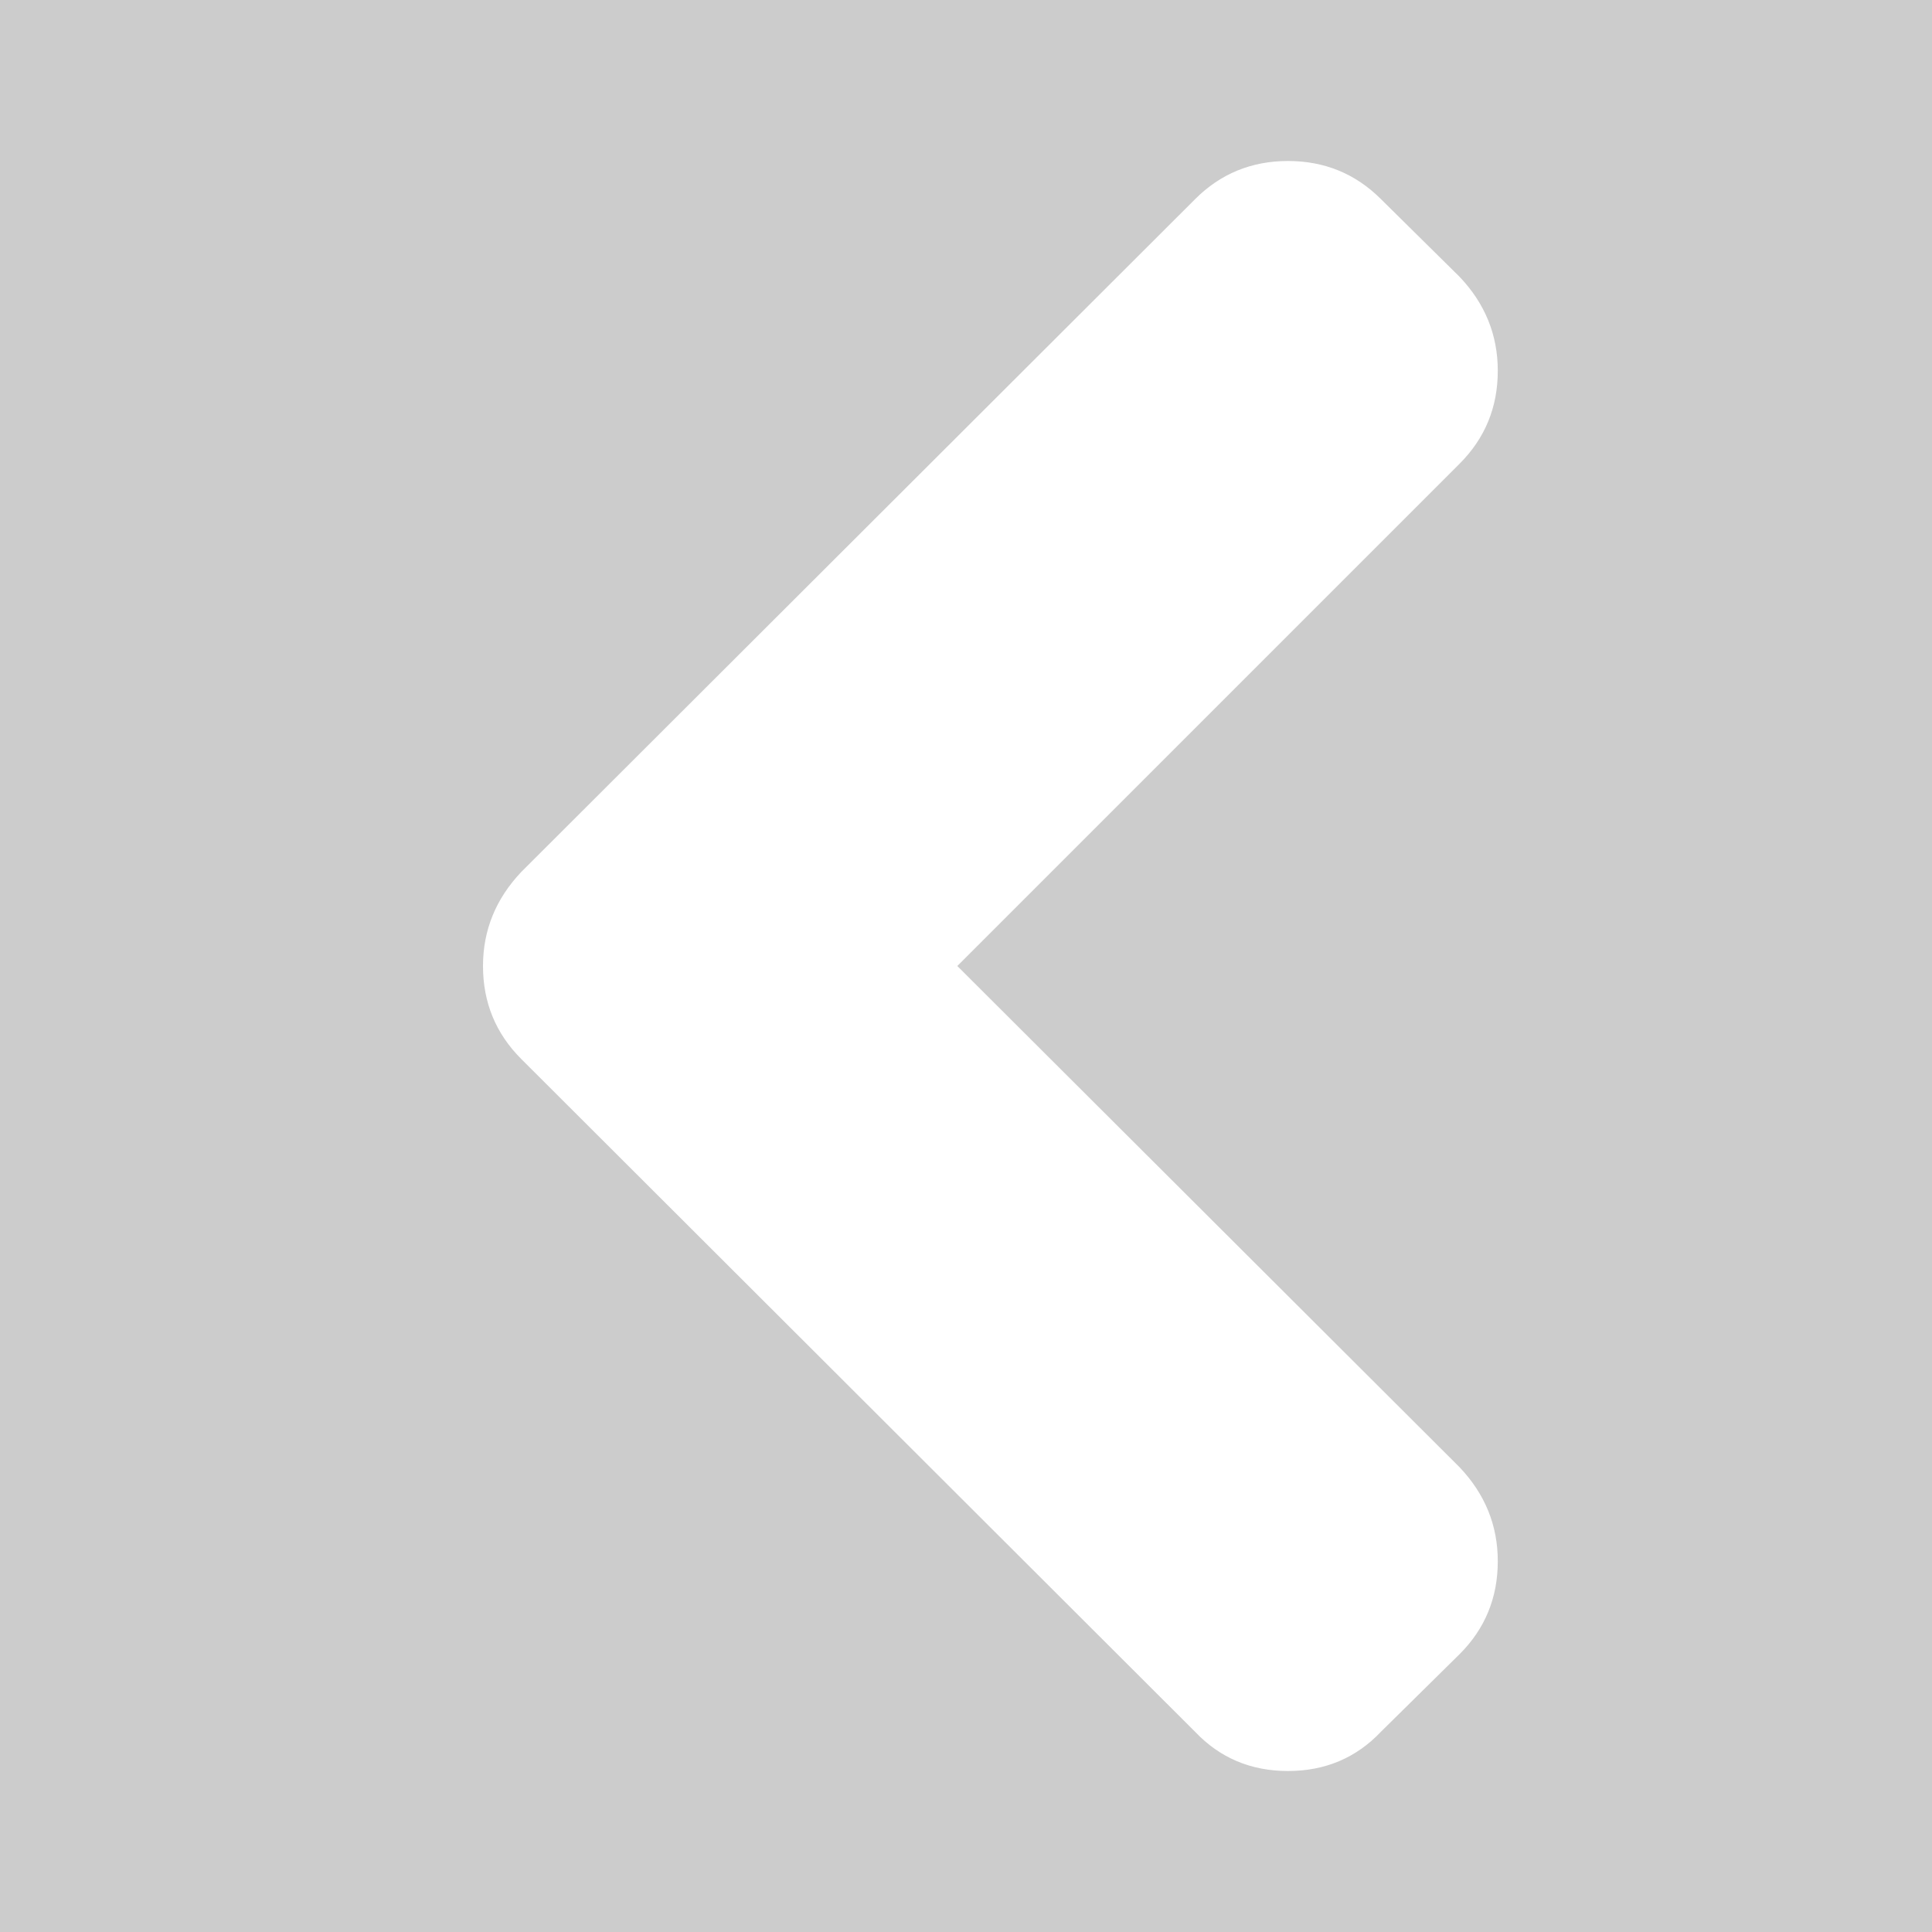
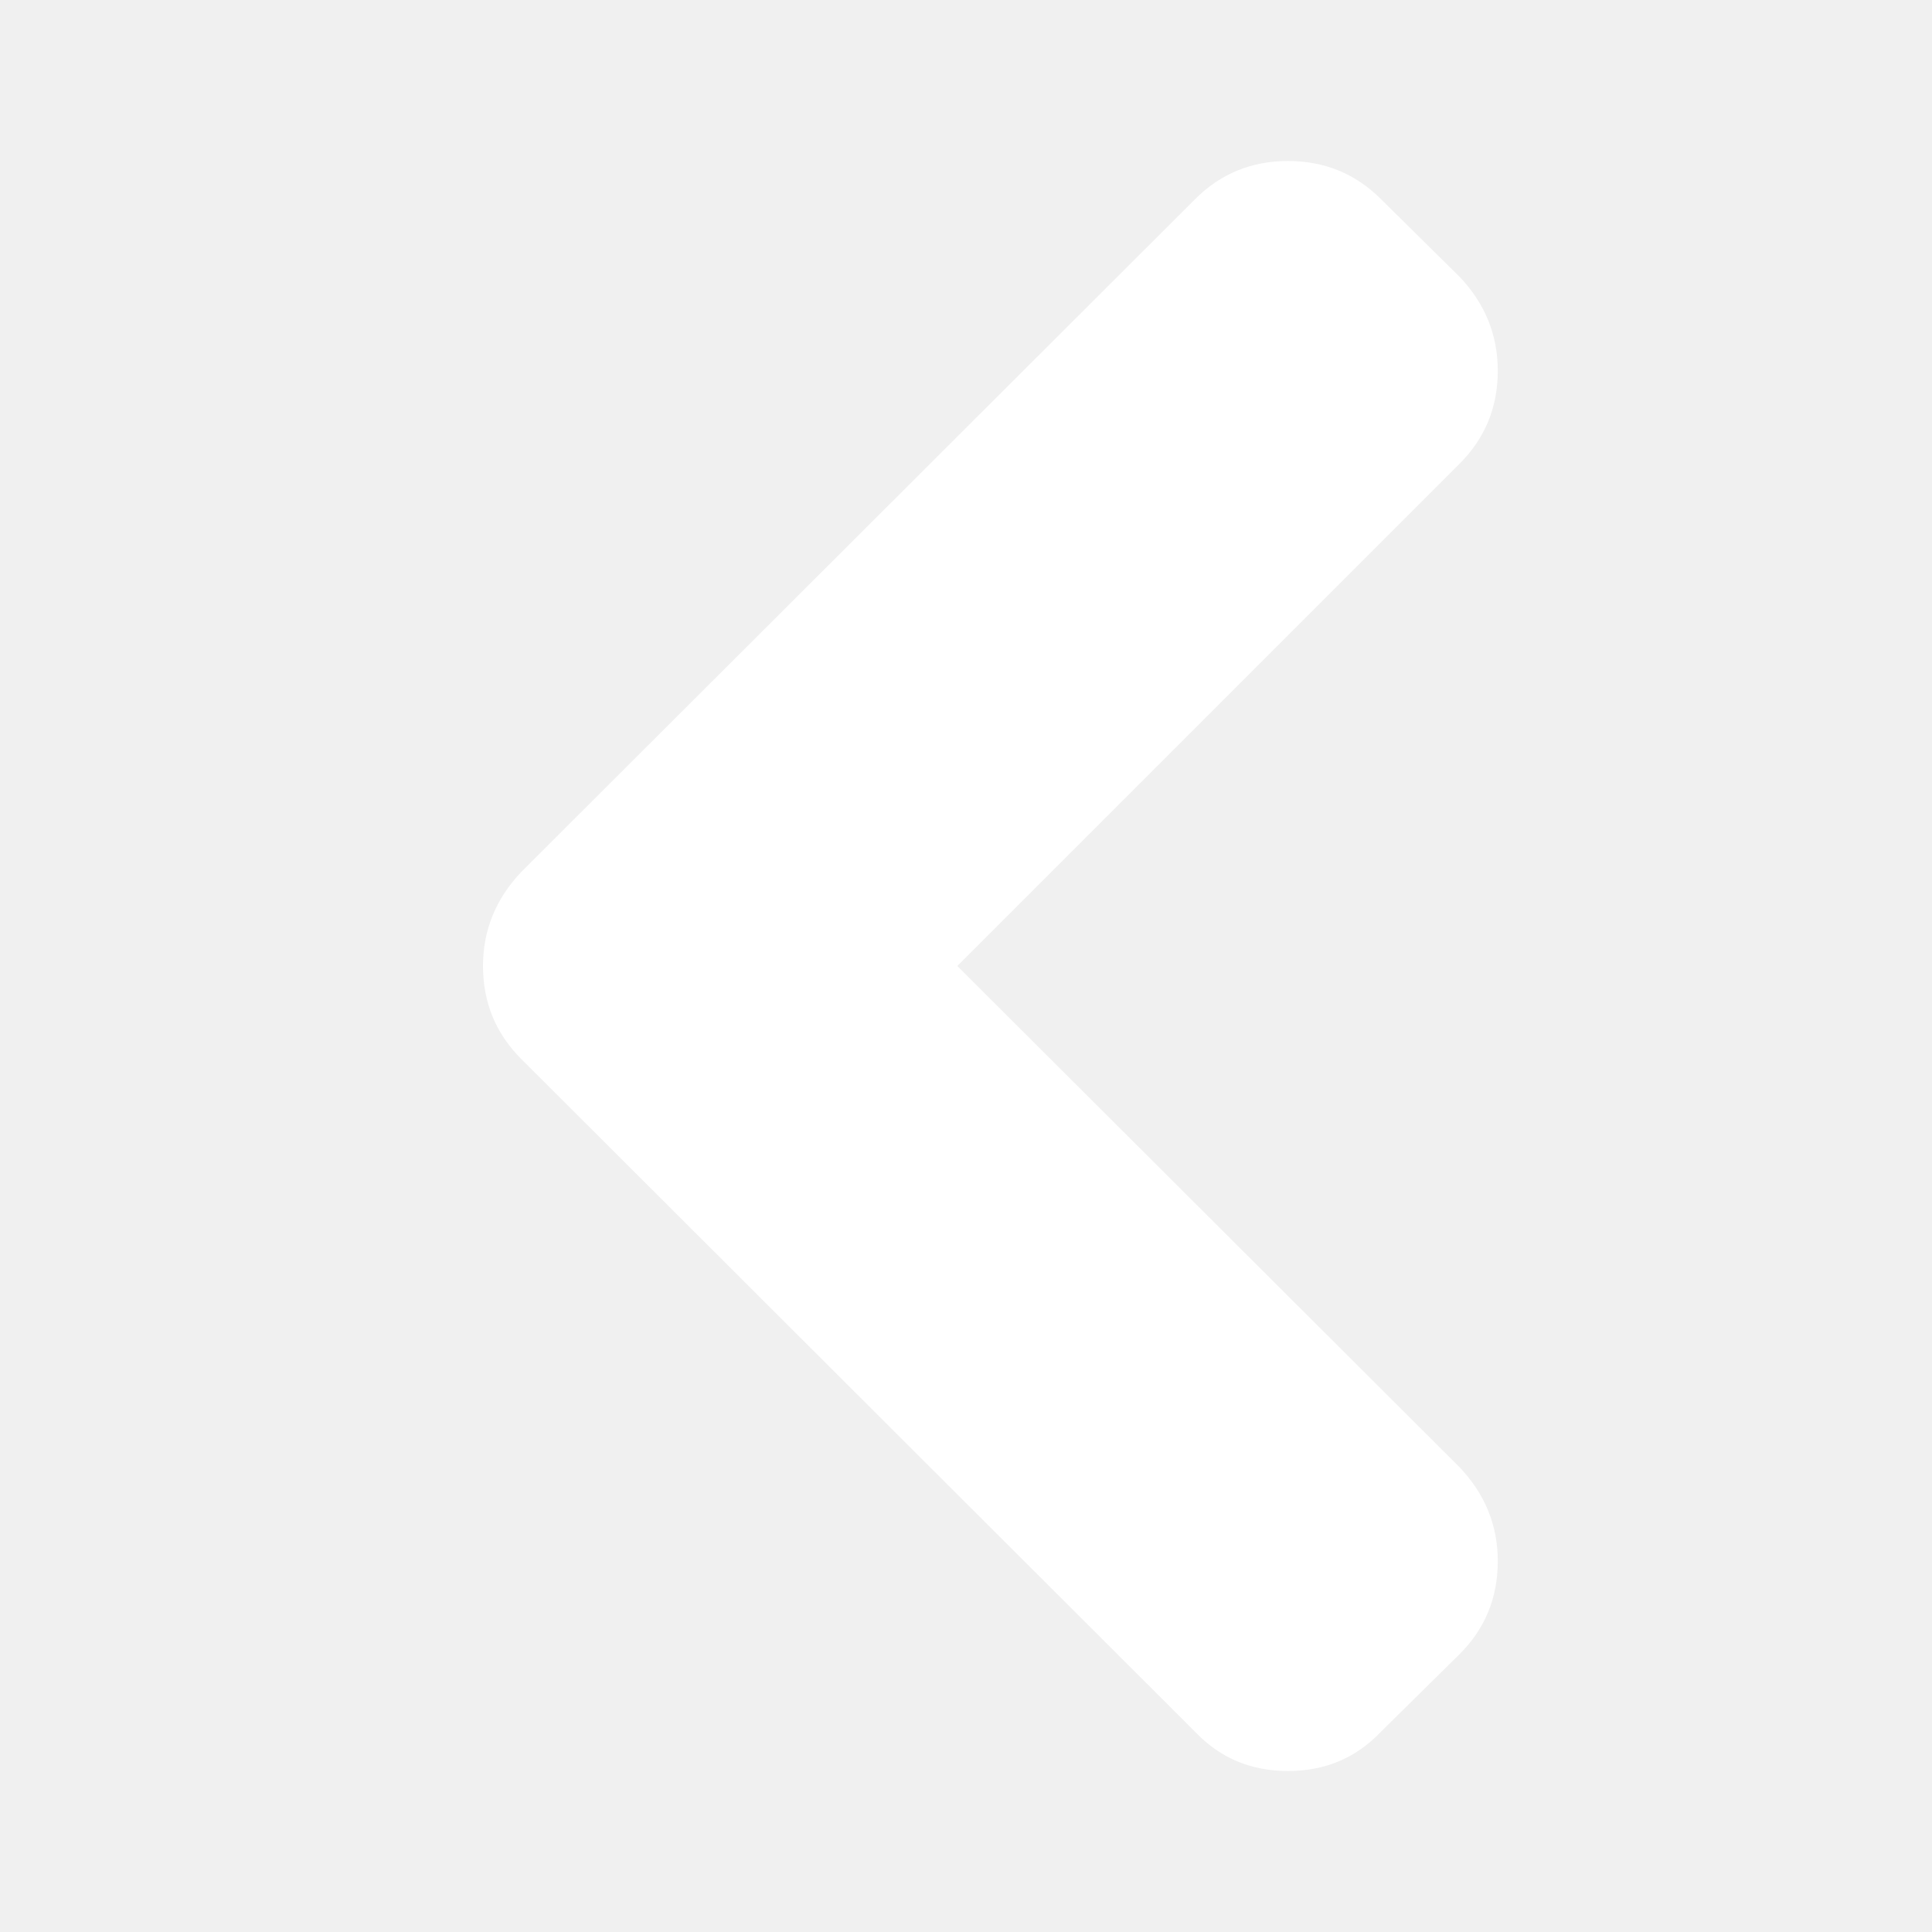
<svg xmlns="http://www.w3.org/2000/svg" width="24" height="24" viewBox="0 0 24 24" fill="none">
-   <rect width="24" height="24" fill="#CCCCCC" />
+   <rect width="24" height="24" fill="current" />
  <path d="M6.475 13.155L14.845 21.512C15.153 21.837 15.538 22 16 22C16.462 22 16.847 21.837 17.155 21.512L18.131 20.549C18.448 20.233 18.606 19.848 18.606 19.394C18.606 18.949 18.448 18.56 18.131 18.226L11.892 12L18.131 5.761C18.448 5.444 18.606 5.059 18.606 4.606C18.606 4.161 18.448 3.771 18.131 3.438L17.156 2.475C16.839 2.158 16.454 2 16 2C15.547 2 15.161 2.158 14.845 2.475L6.475 10.832C6.159 11.166 6 11.555 6 12C6 12.454 6.159 12.839 6.475 13.155Z" fill="white" />
</svg>
